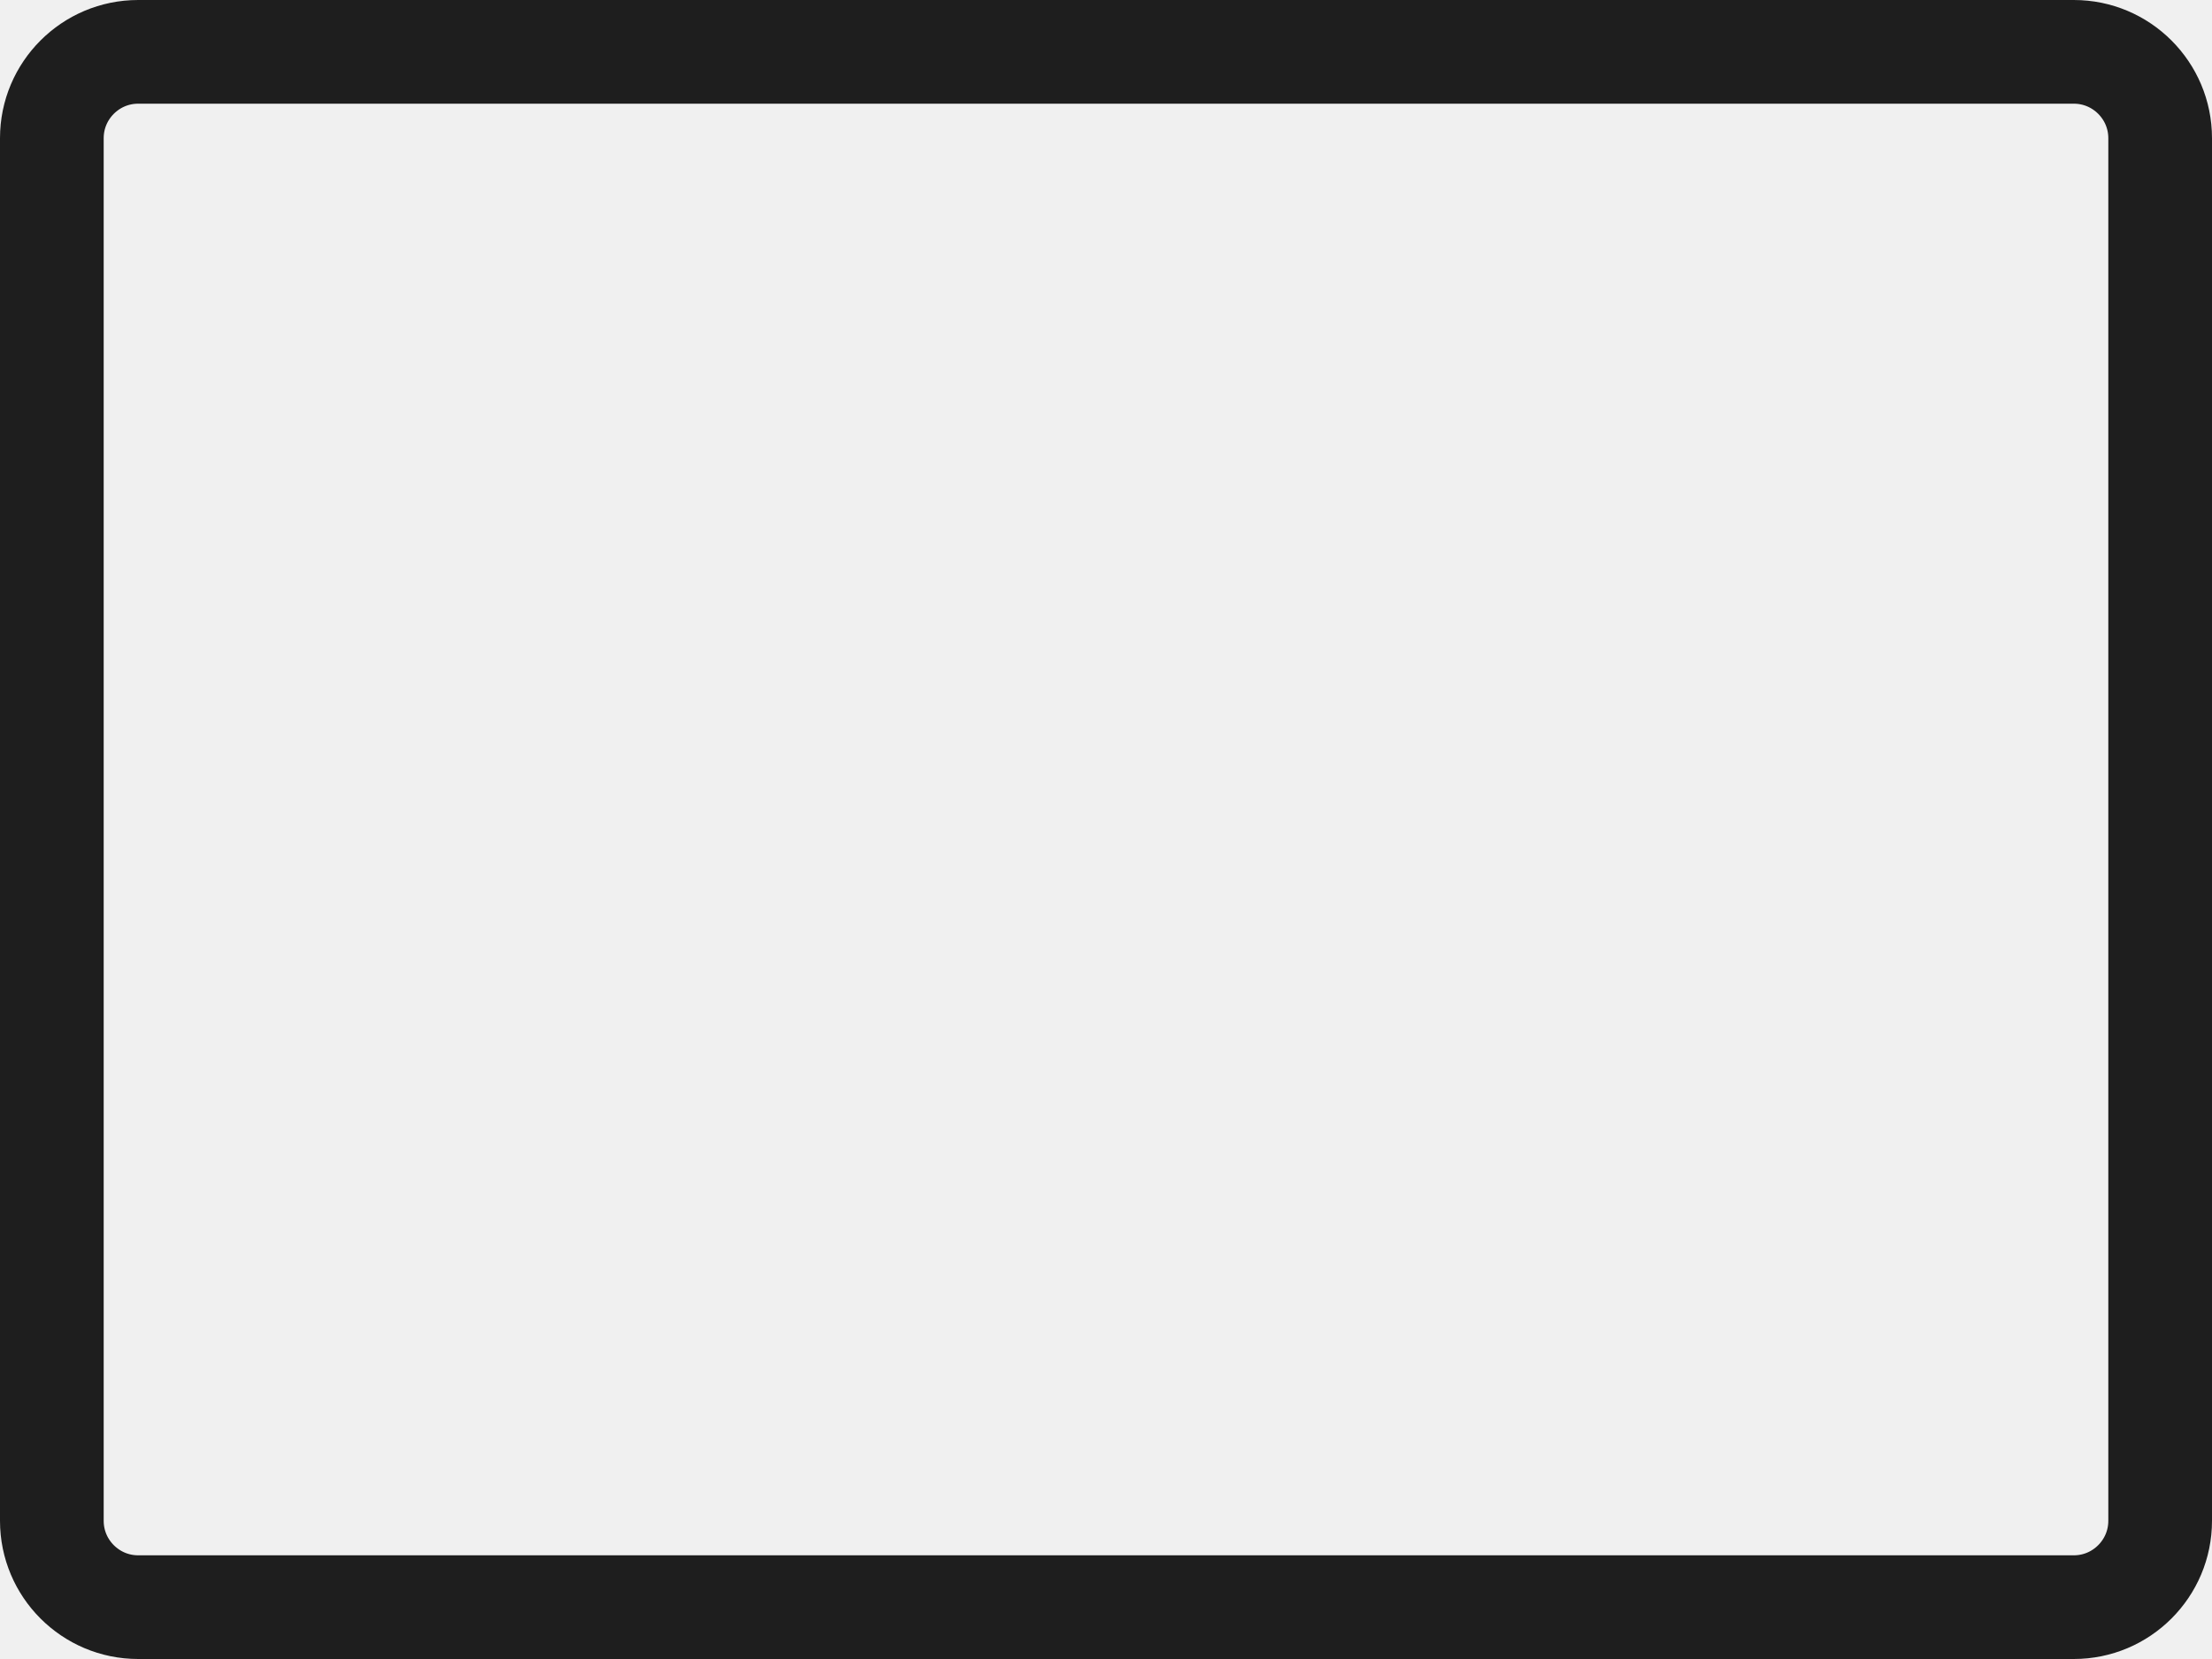
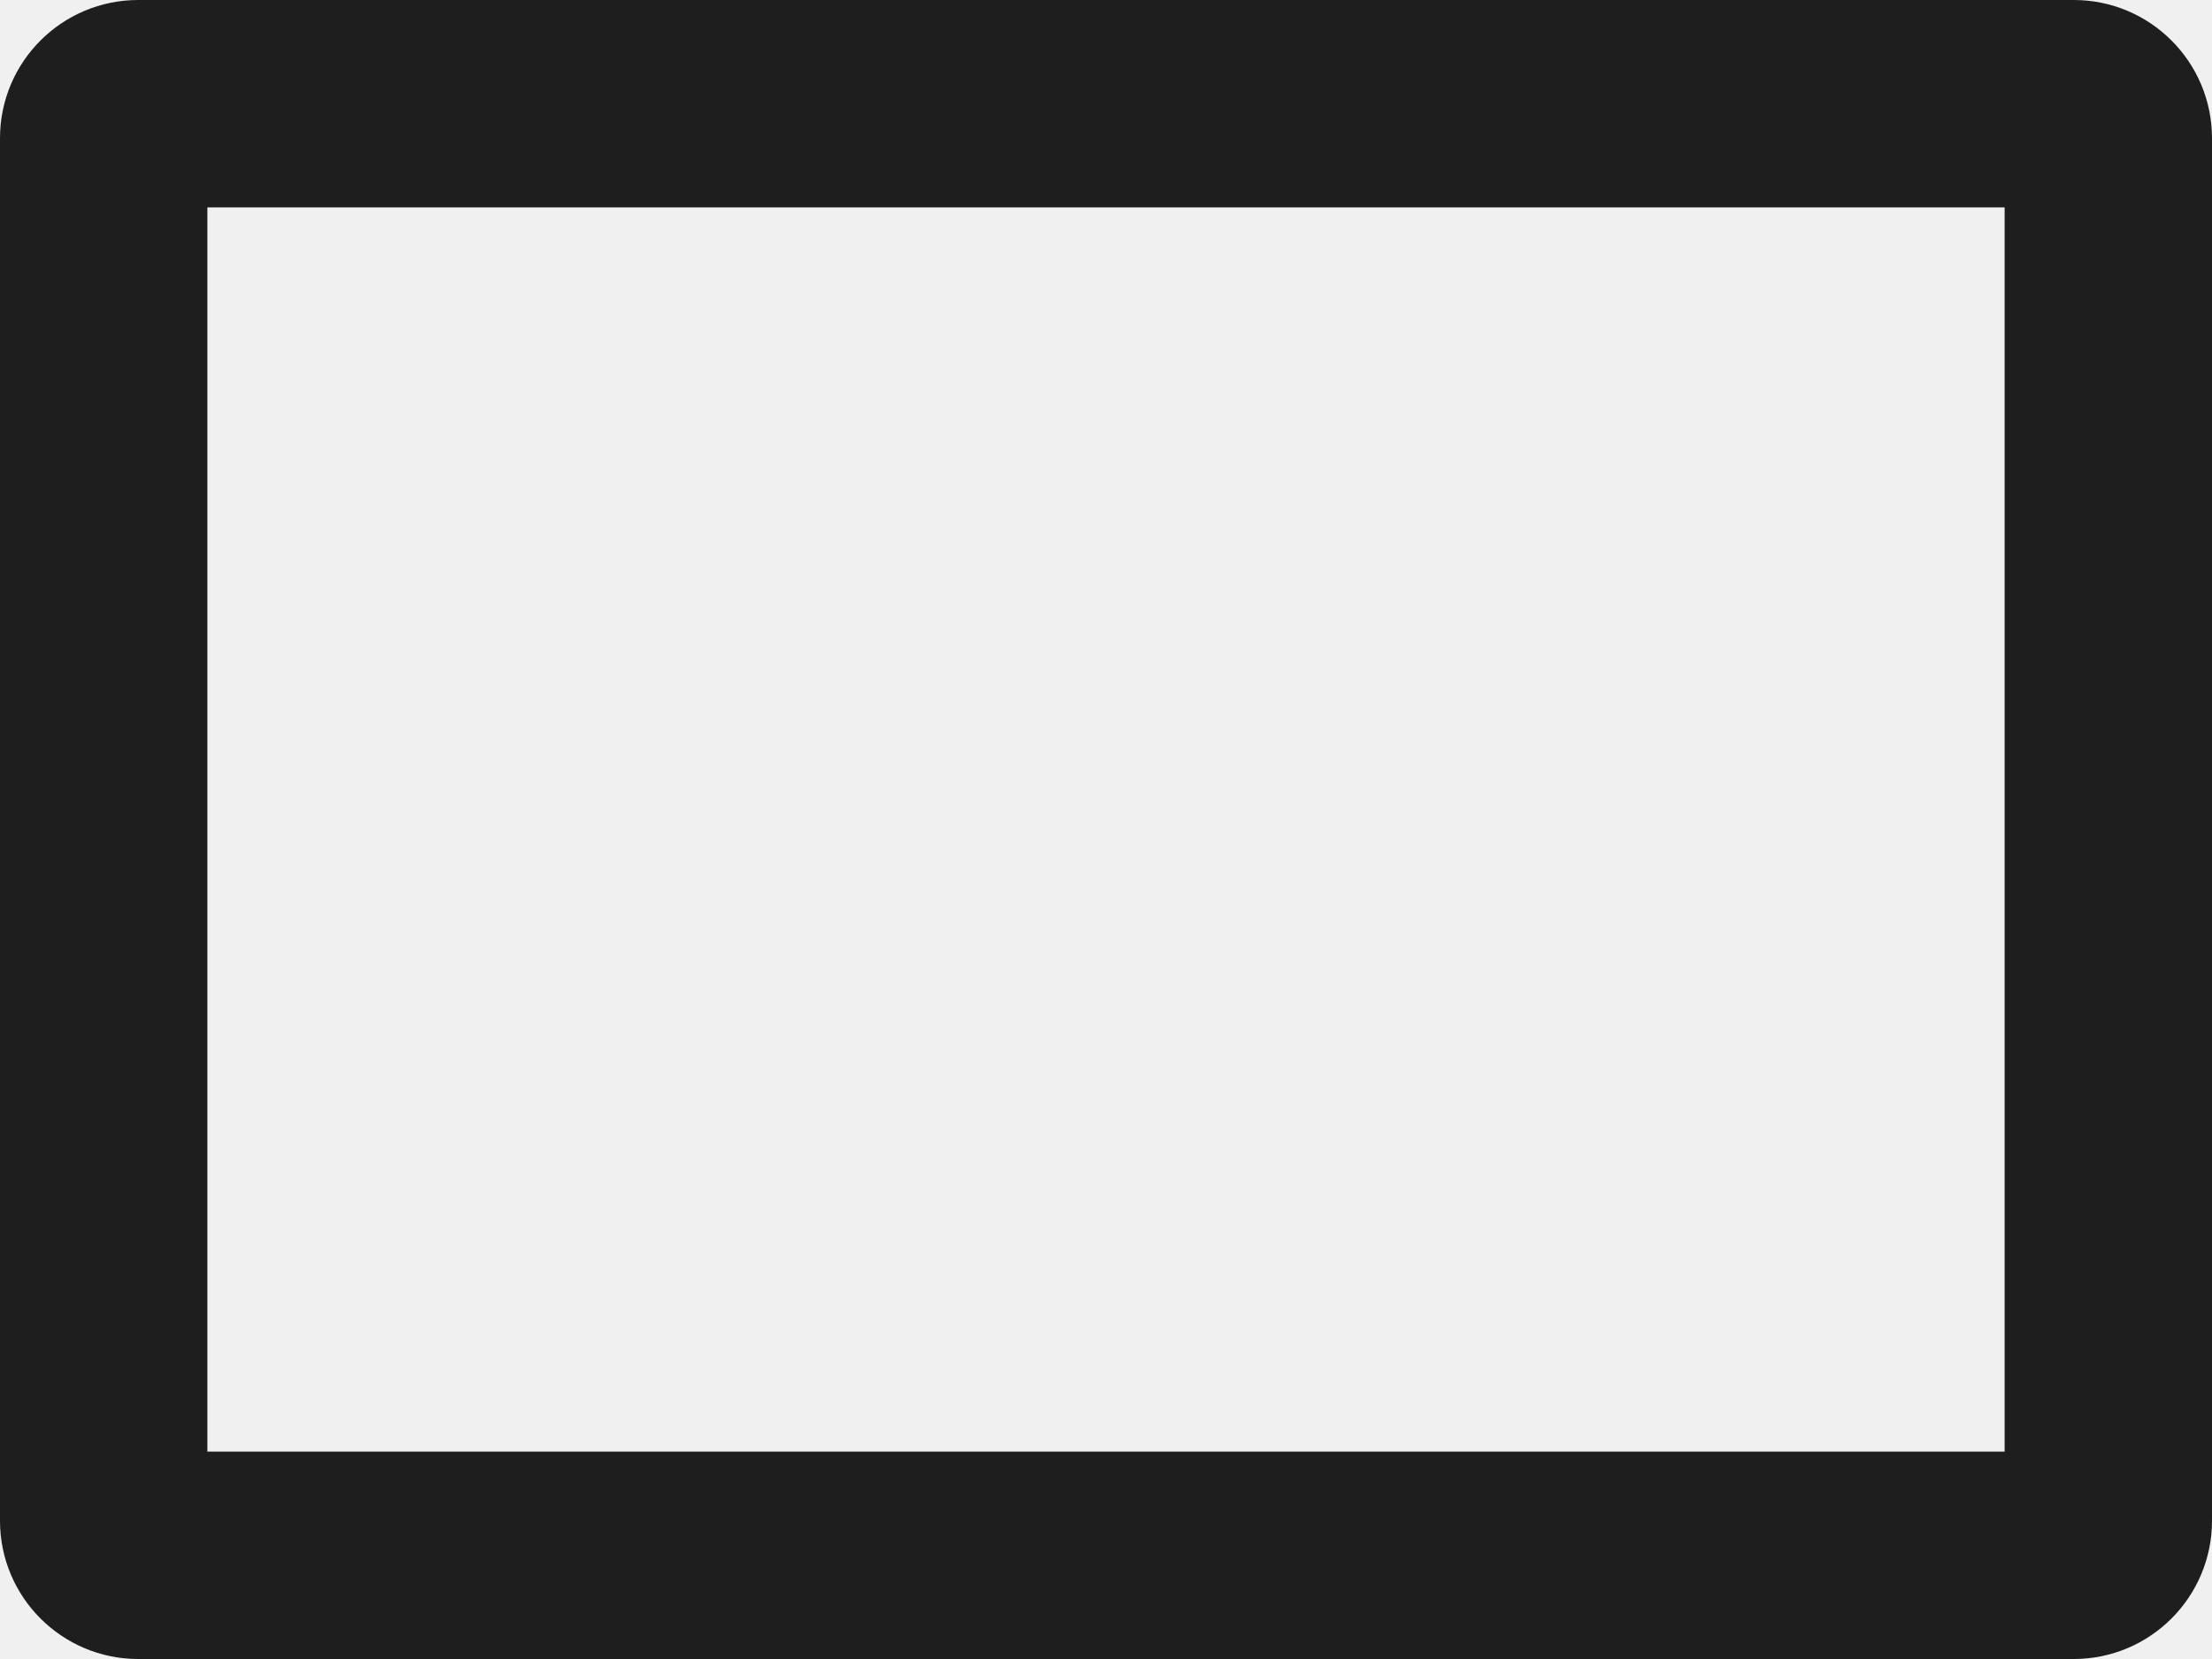
<svg xmlns="http://www.w3.org/2000/svg" width="16" height="12" viewBox="0 0 16 12" fill="none">
  <mask id="path-1-inside-1" fill="white">
    <rect width="16" height="12" rx="1" />
  </mask>
-   <rect width="16" height="12" rx="1" stroke="#1E1E1E" stroke-width="1.5" mask="url(#path-1-inside-1)" />
+   <rect width="16" height="12" rx="1" stroke="#1E1E1E" stroke-width="3" mask="url(#path-1-inside-1)" />
</svg>
